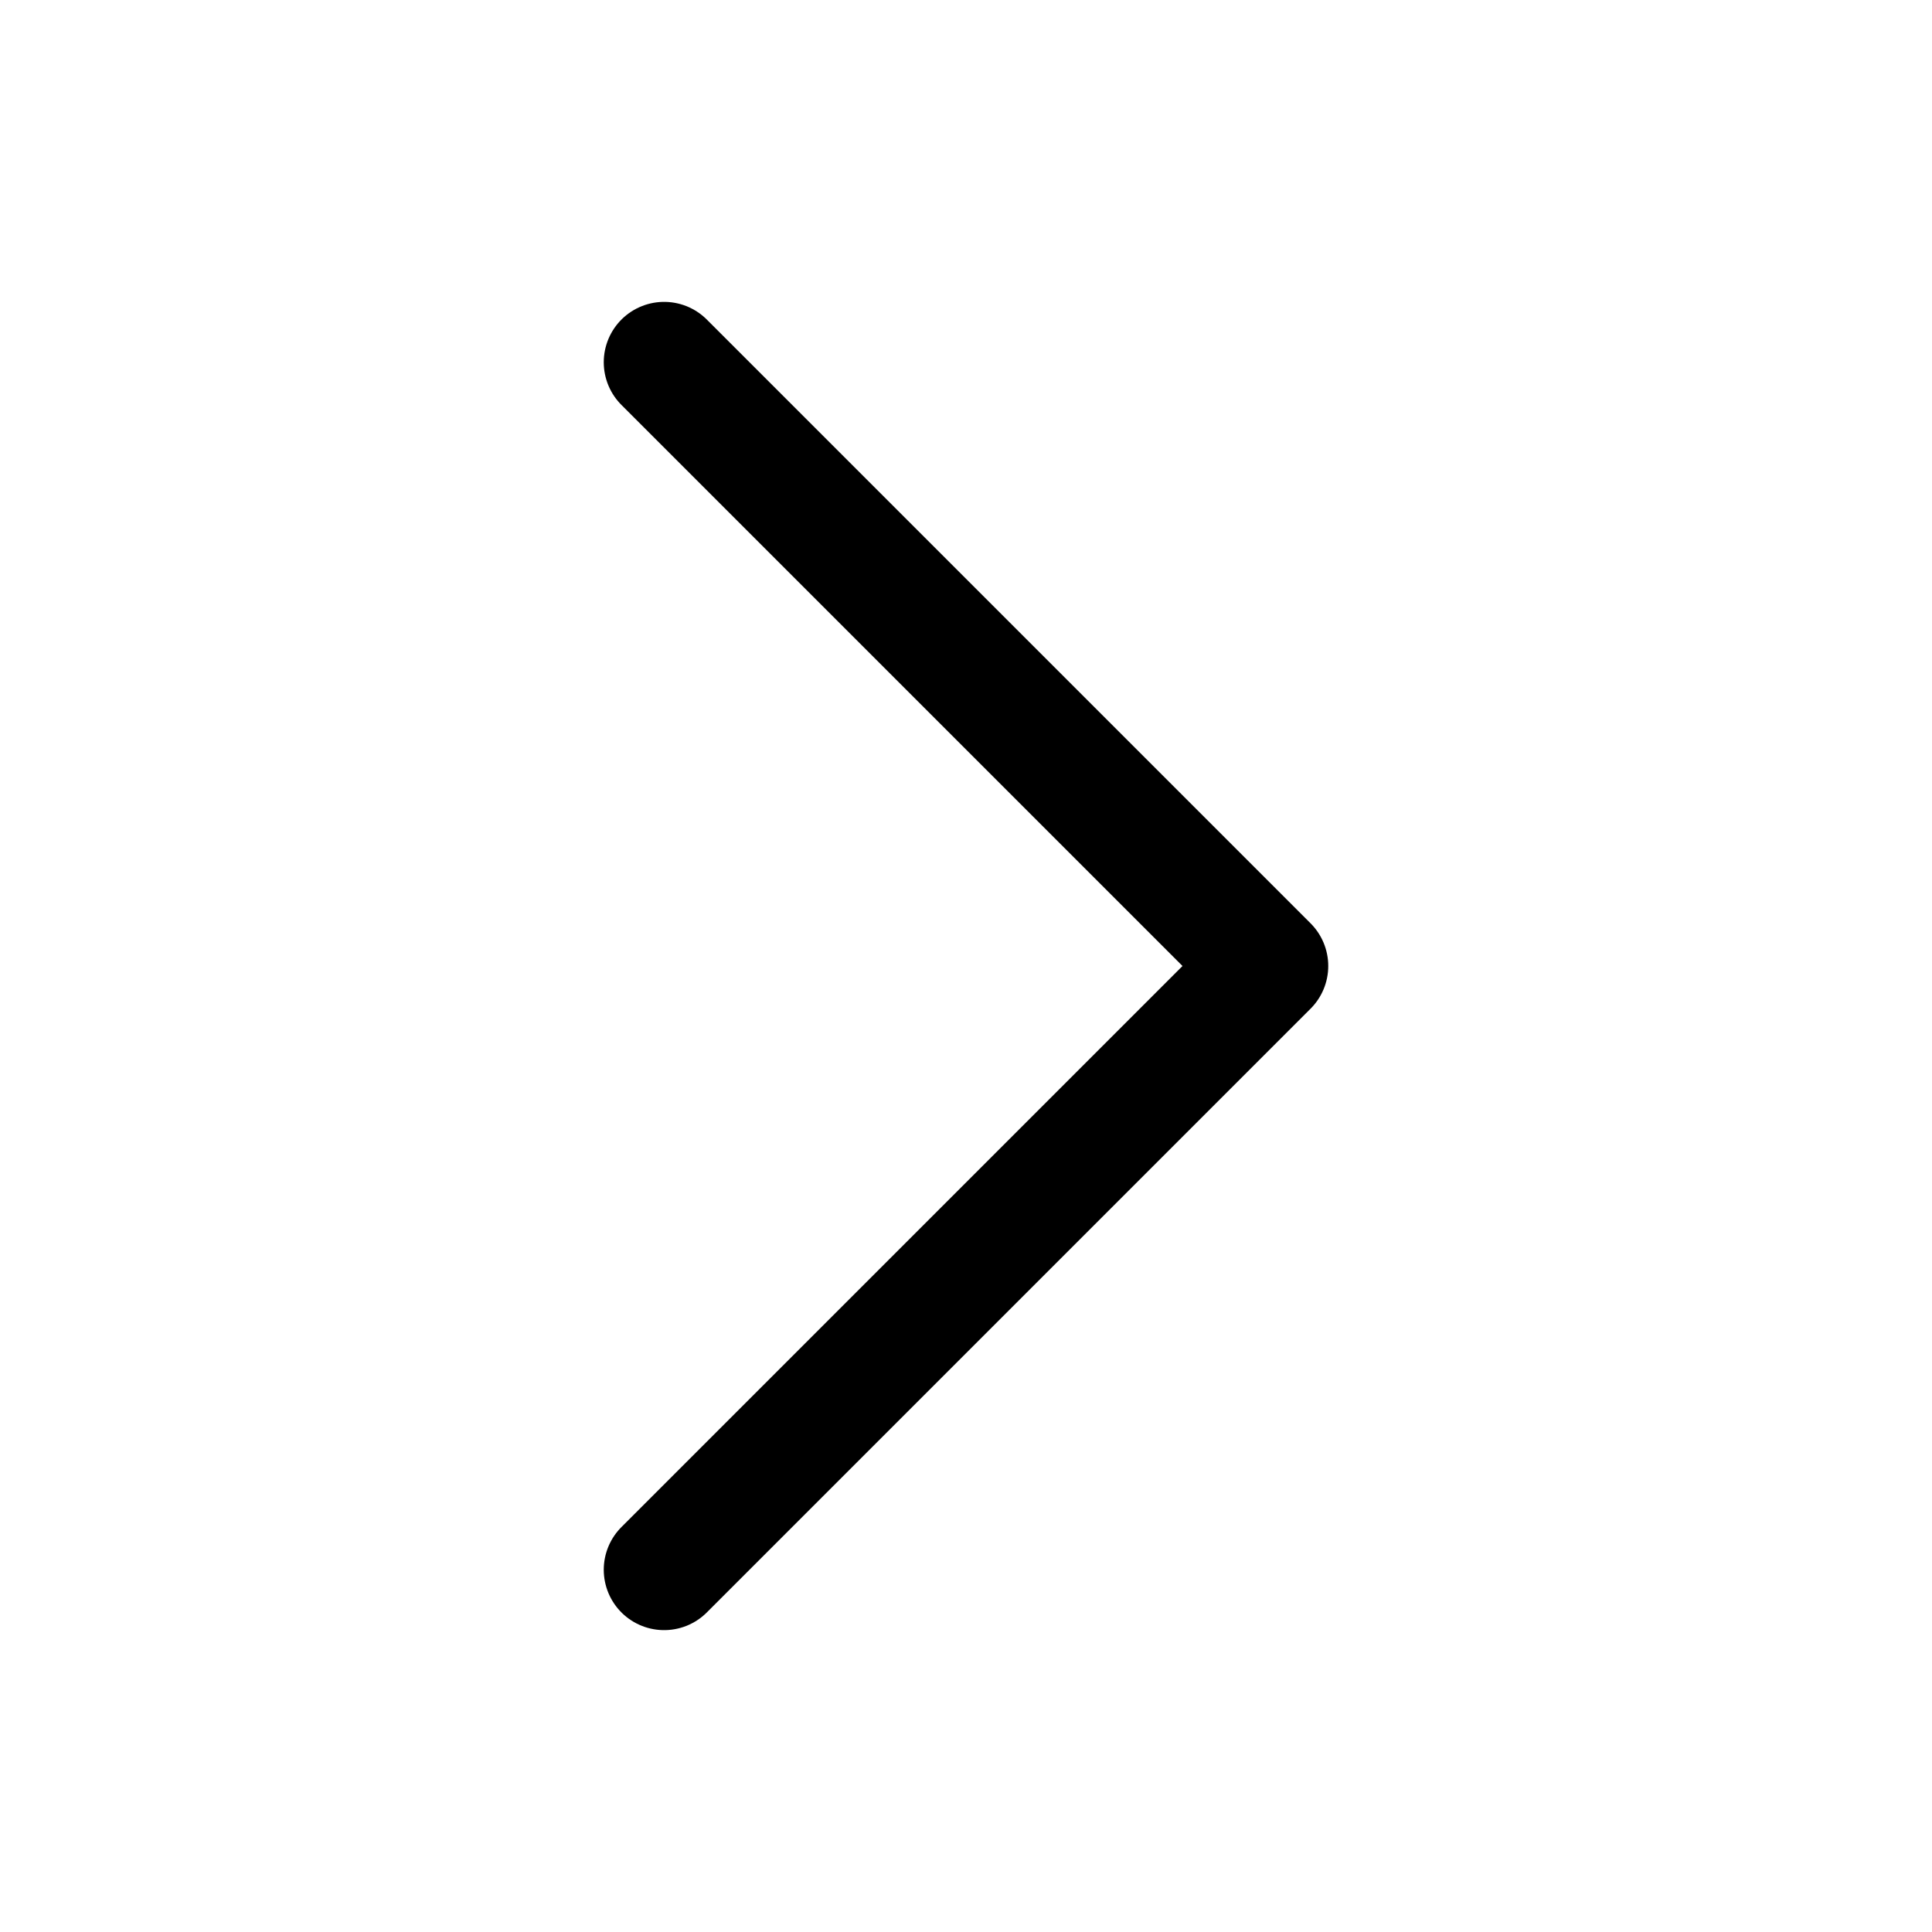
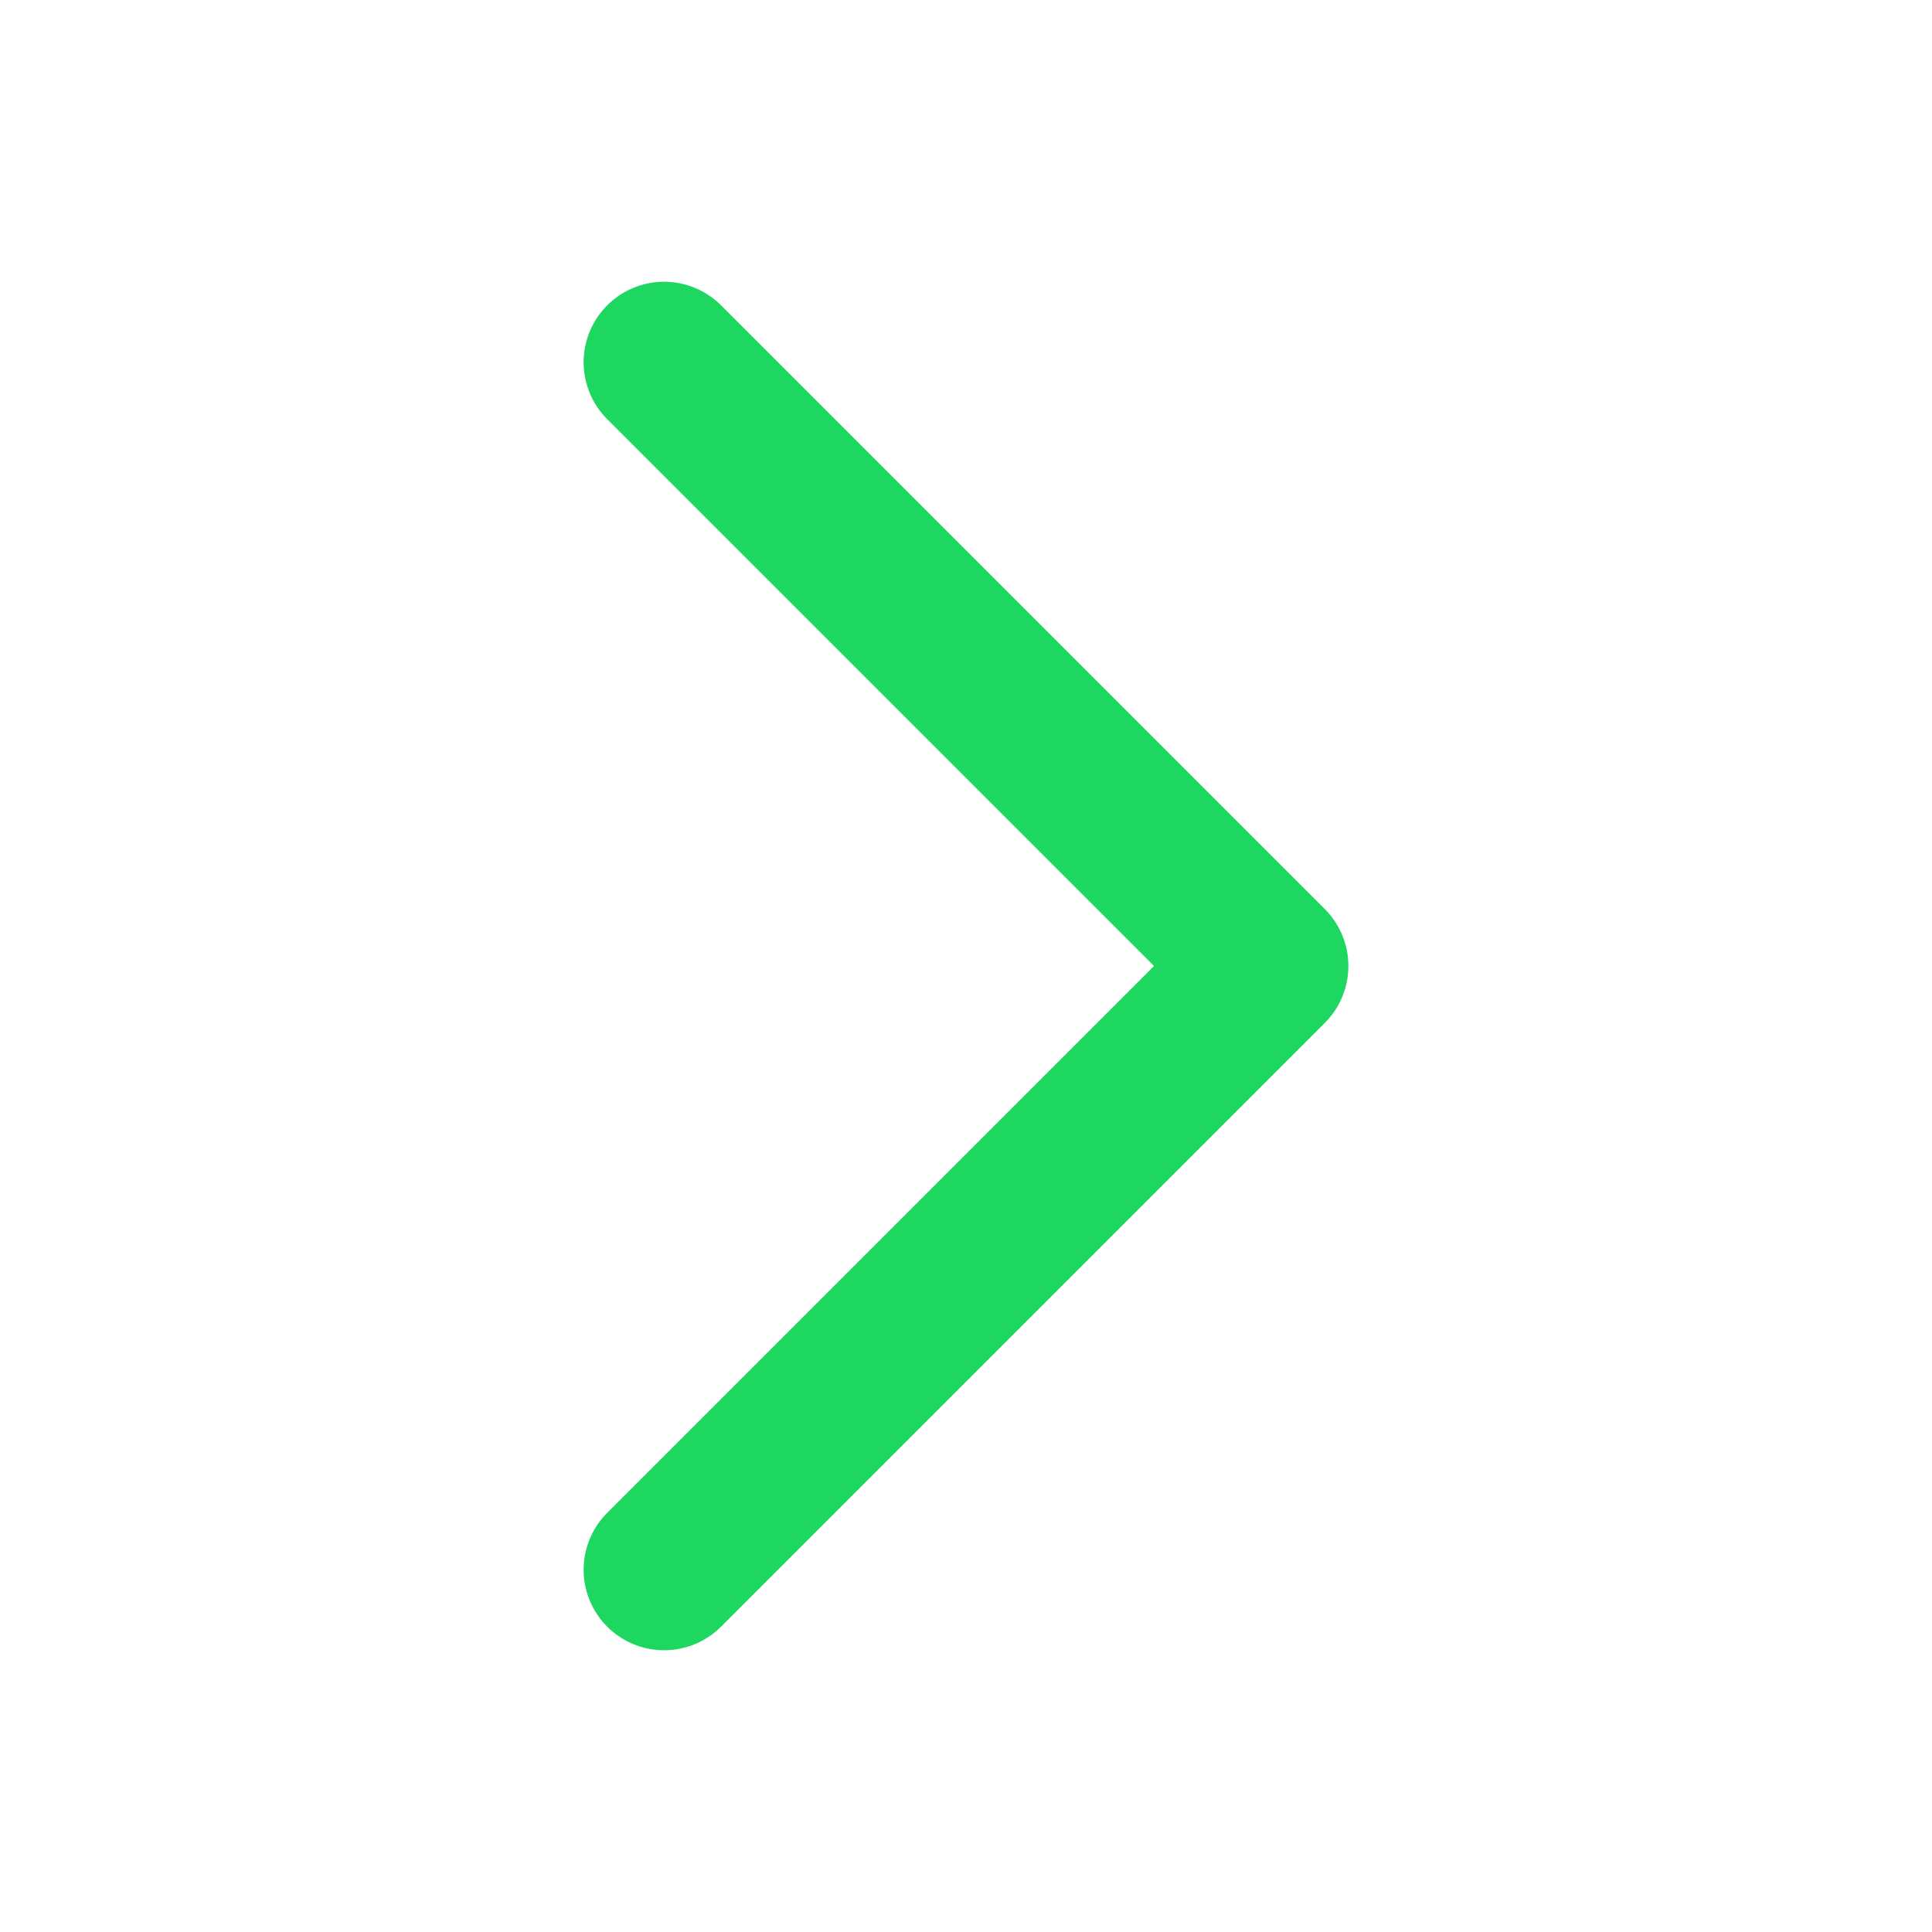
- <svg xmlns="http://www.w3.org/2000/svg" fill="none" viewBox="0 0 24 24" stroke-width="1.5" stroke="#000" class="w-6 h-6">
+ <svg xmlns="http://www.w3.org/2000/svg" fill="none" viewBox="0 0 24 24" stroke-width="2" stroke="#1ed760" class="w-6 h-6">
  <path stroke-linecap="round" stroke-linejoin="round" d="M8.25 4.5l7.5 7.5-7.5 7.5" />
</svg>
